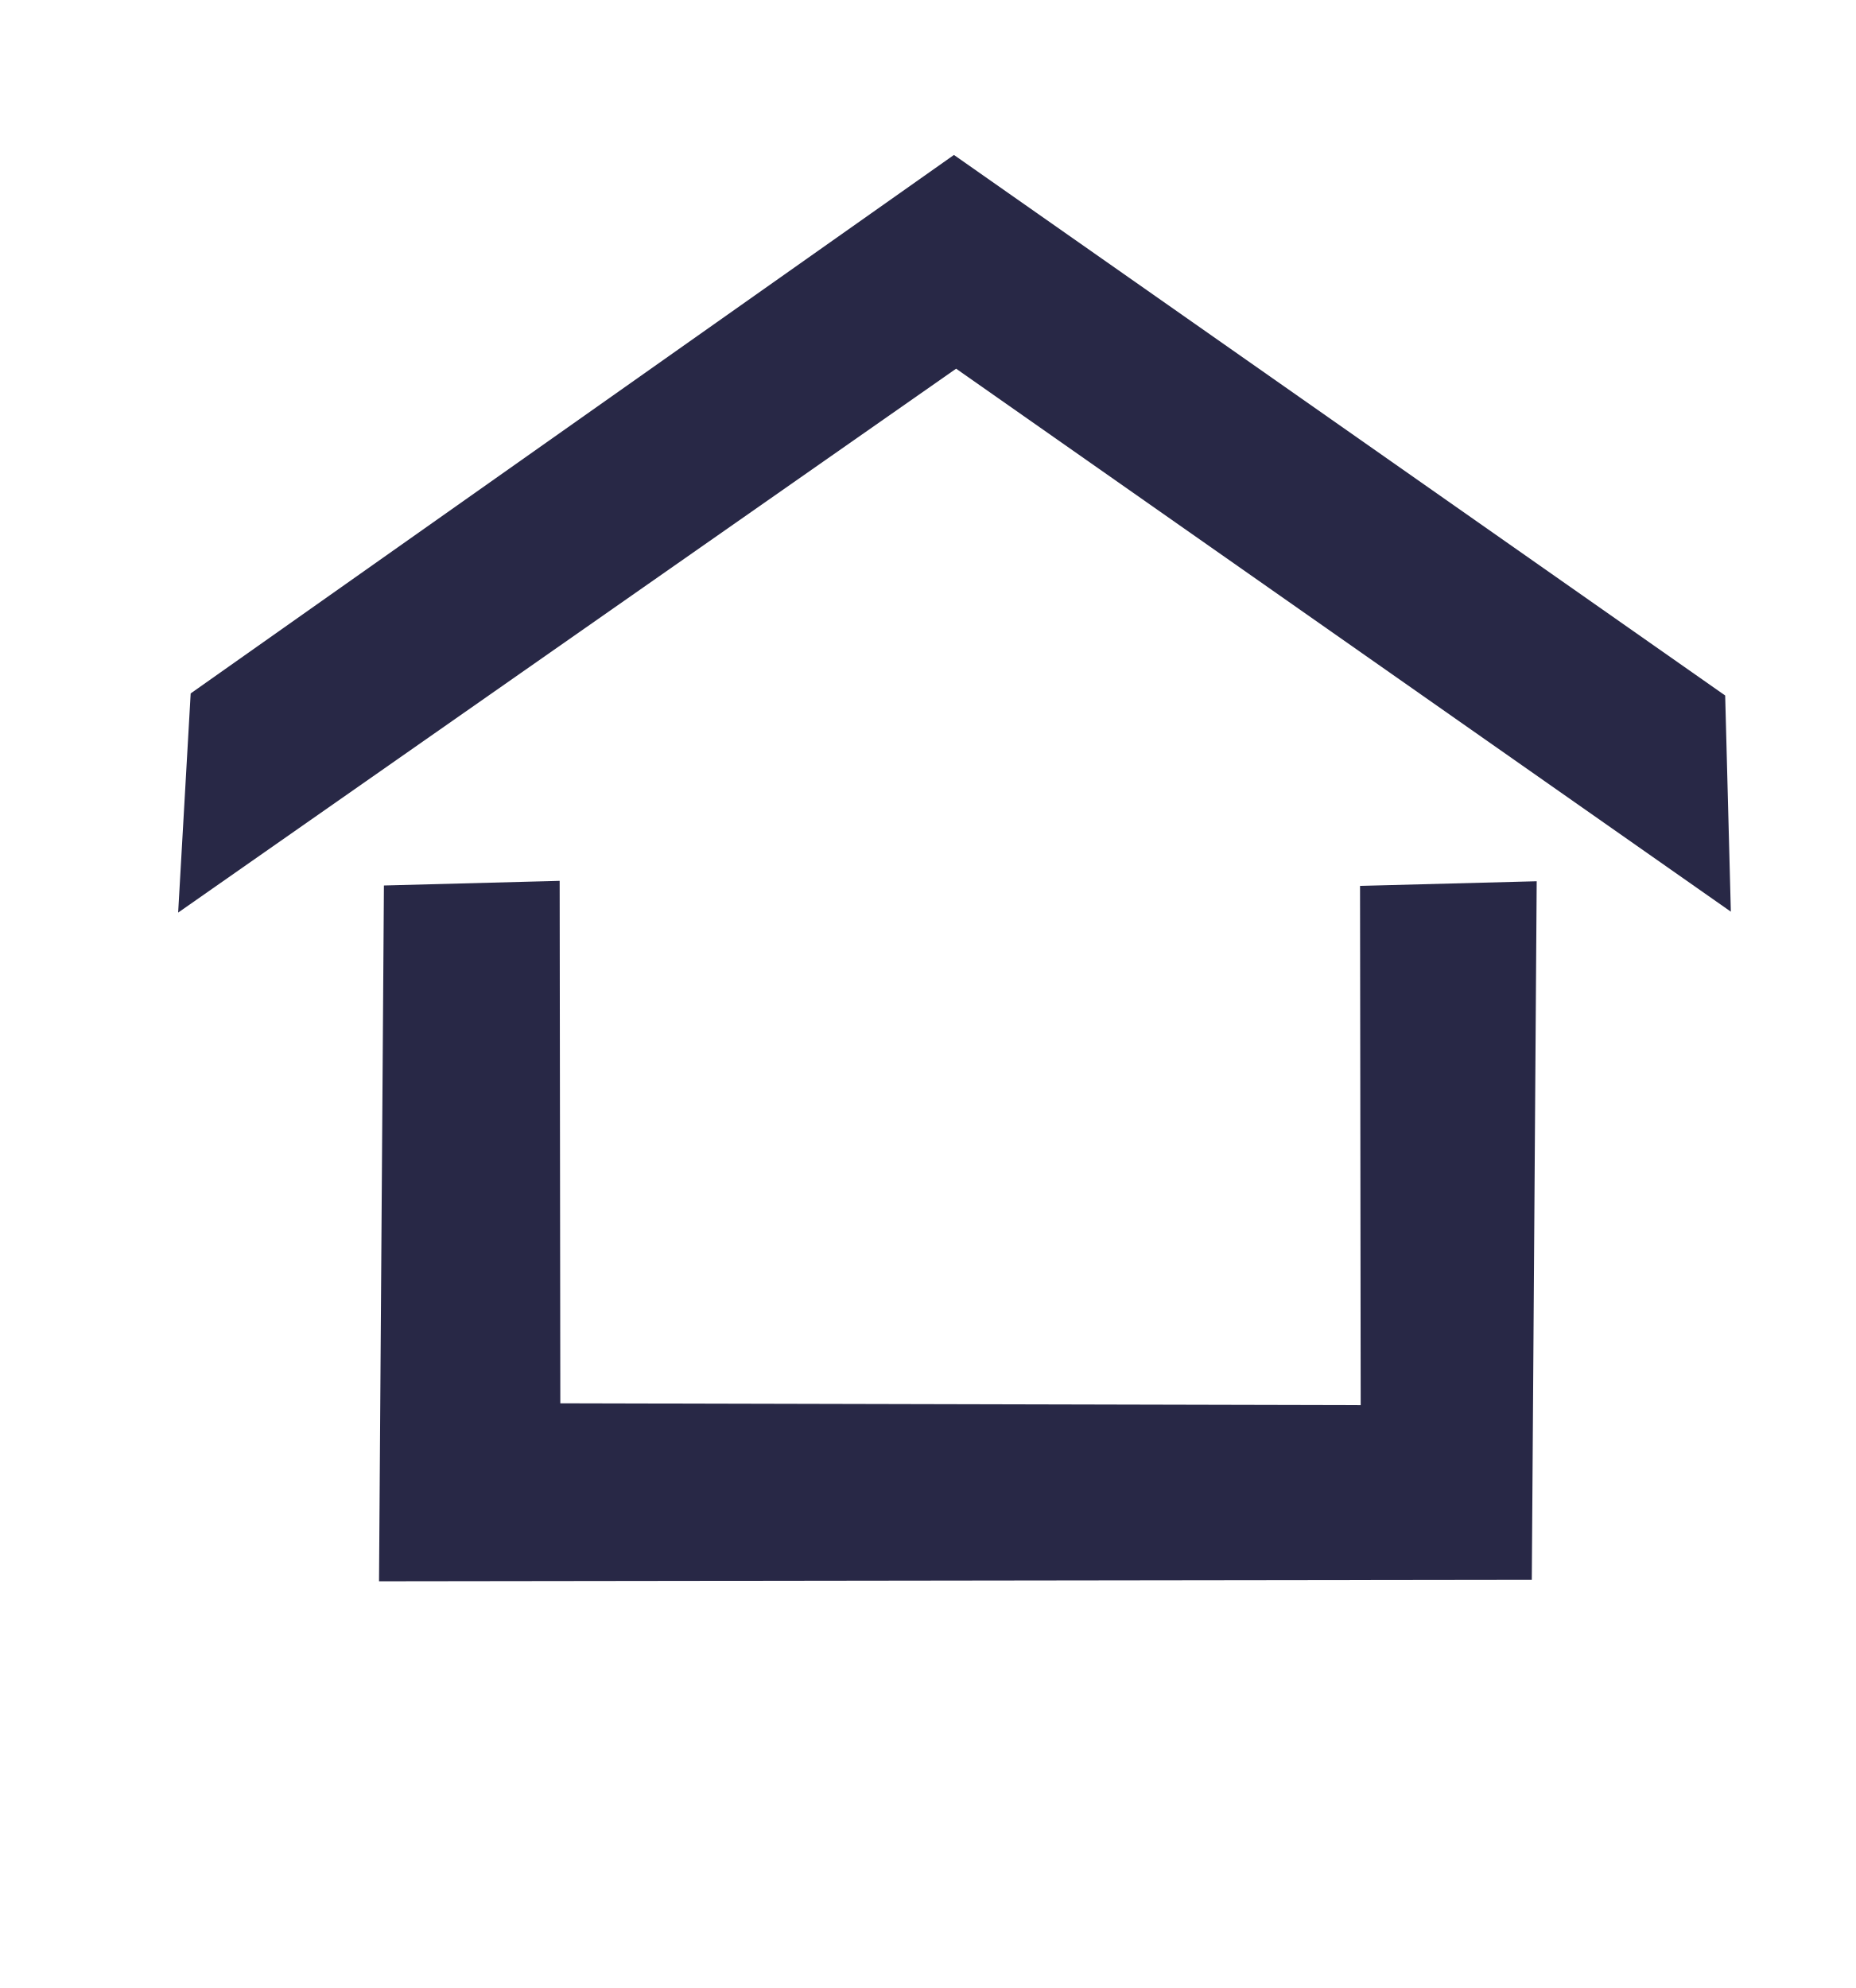
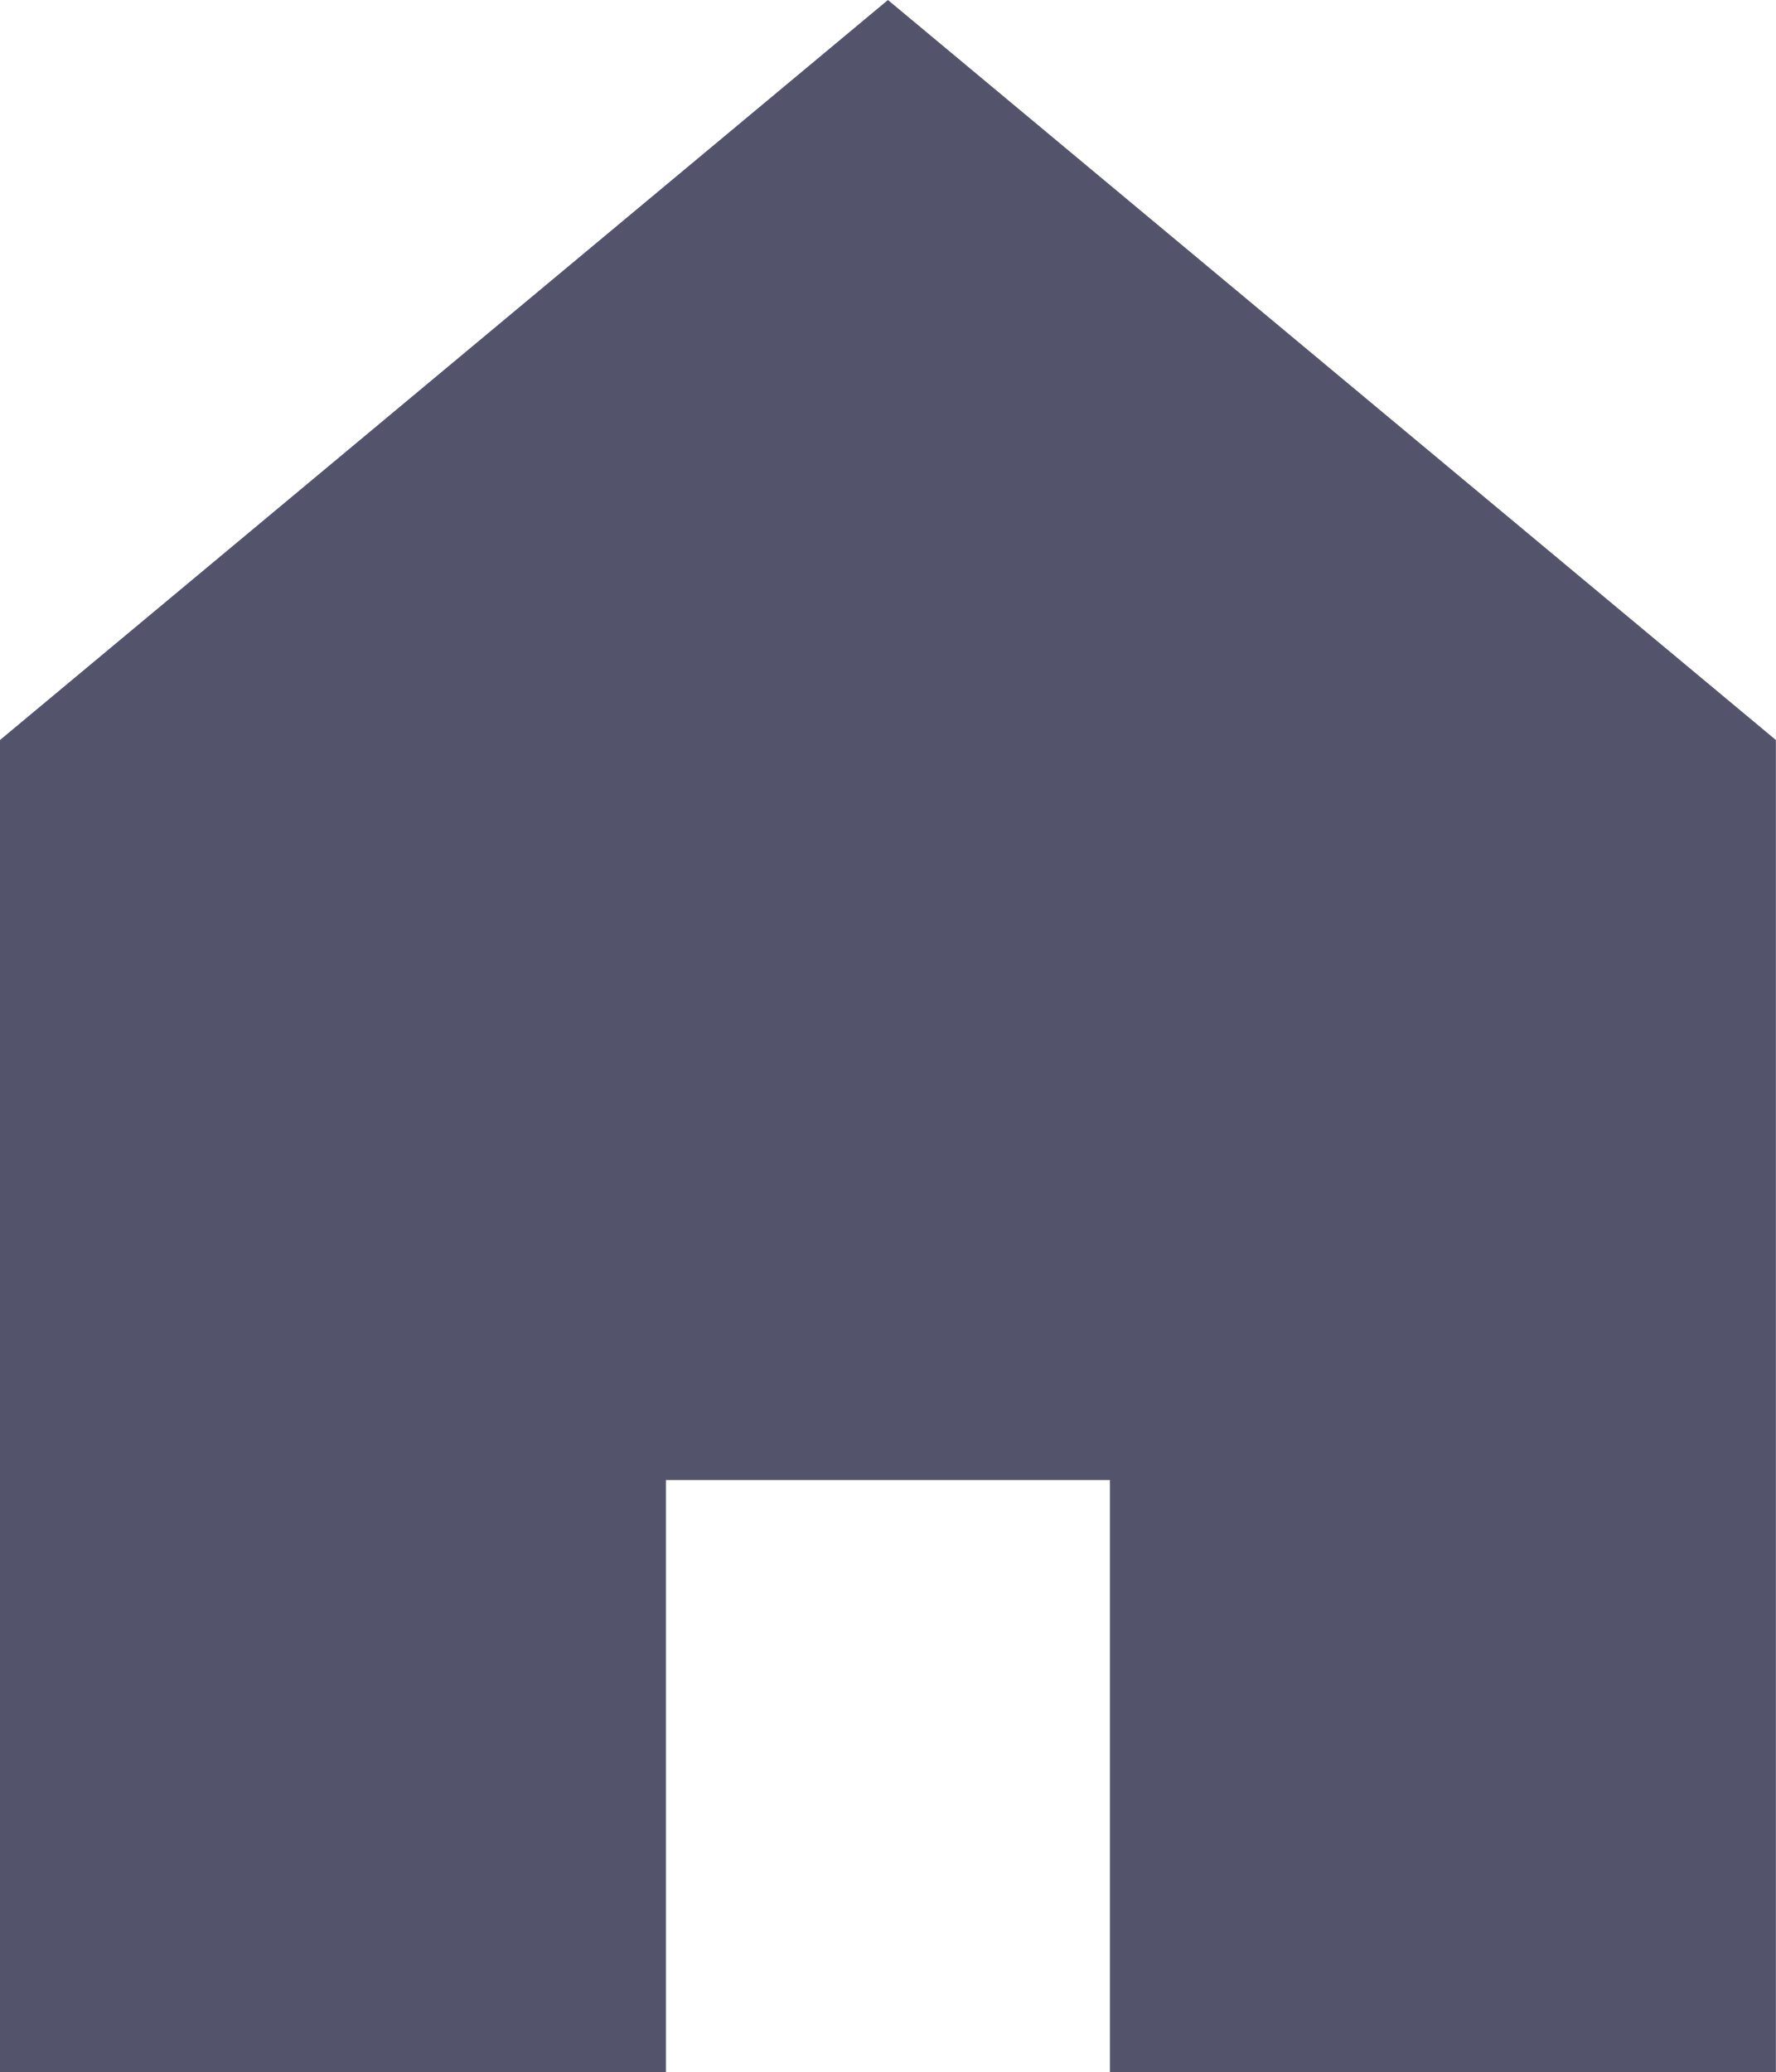
- <svg xmlns="http://www.w3.org/2000/svg" width="14" height="15" viewBox="0 0 14 15" fill="none">
-   <path fill-rule="evenodd" clip-rule="evenodd" d="M1.363 0L1.368 3.942L7.407 3.956L7.402 0.038L8.735 0.003L8.698 5.274L0 5.285L0.037 0.035L1.363 0Z" transform="translate(2.8598 6.64626)" fill="#282846" />
-   <path fill-rule="evenodd" clip-rule="evenodd" d="M6.003 0L11.714 4.231V5.863L5.977 1.613L0 5.562L0.138 3.911L6.003 0Z" transform="translate(1.198 1.32681) scale(0.999808) rotate(-1.50596)" fill="#282846" />
+ <svg xmlns="http://www.w3.org/2000/svg" viewBox="0 0 12 14" version="1.1">
+   <g id="Page-1" stroke="none" stroke-width="1" fill="none" fill-rule="evenodd" opacity="0.8">
+     <g id="Page-example" transform="translate(-360, -95)" fill="#282846">
+       <g id="Group-9" transform="translate(360, 72)">
+         <polygon id="Rectangle" points="0 28 6 23 12 28 12 37 7.5 37 7.5 33 4.5 33 4.5 37 0 37" />
+       </g>
+     </g>
+   </g>
</svg>
